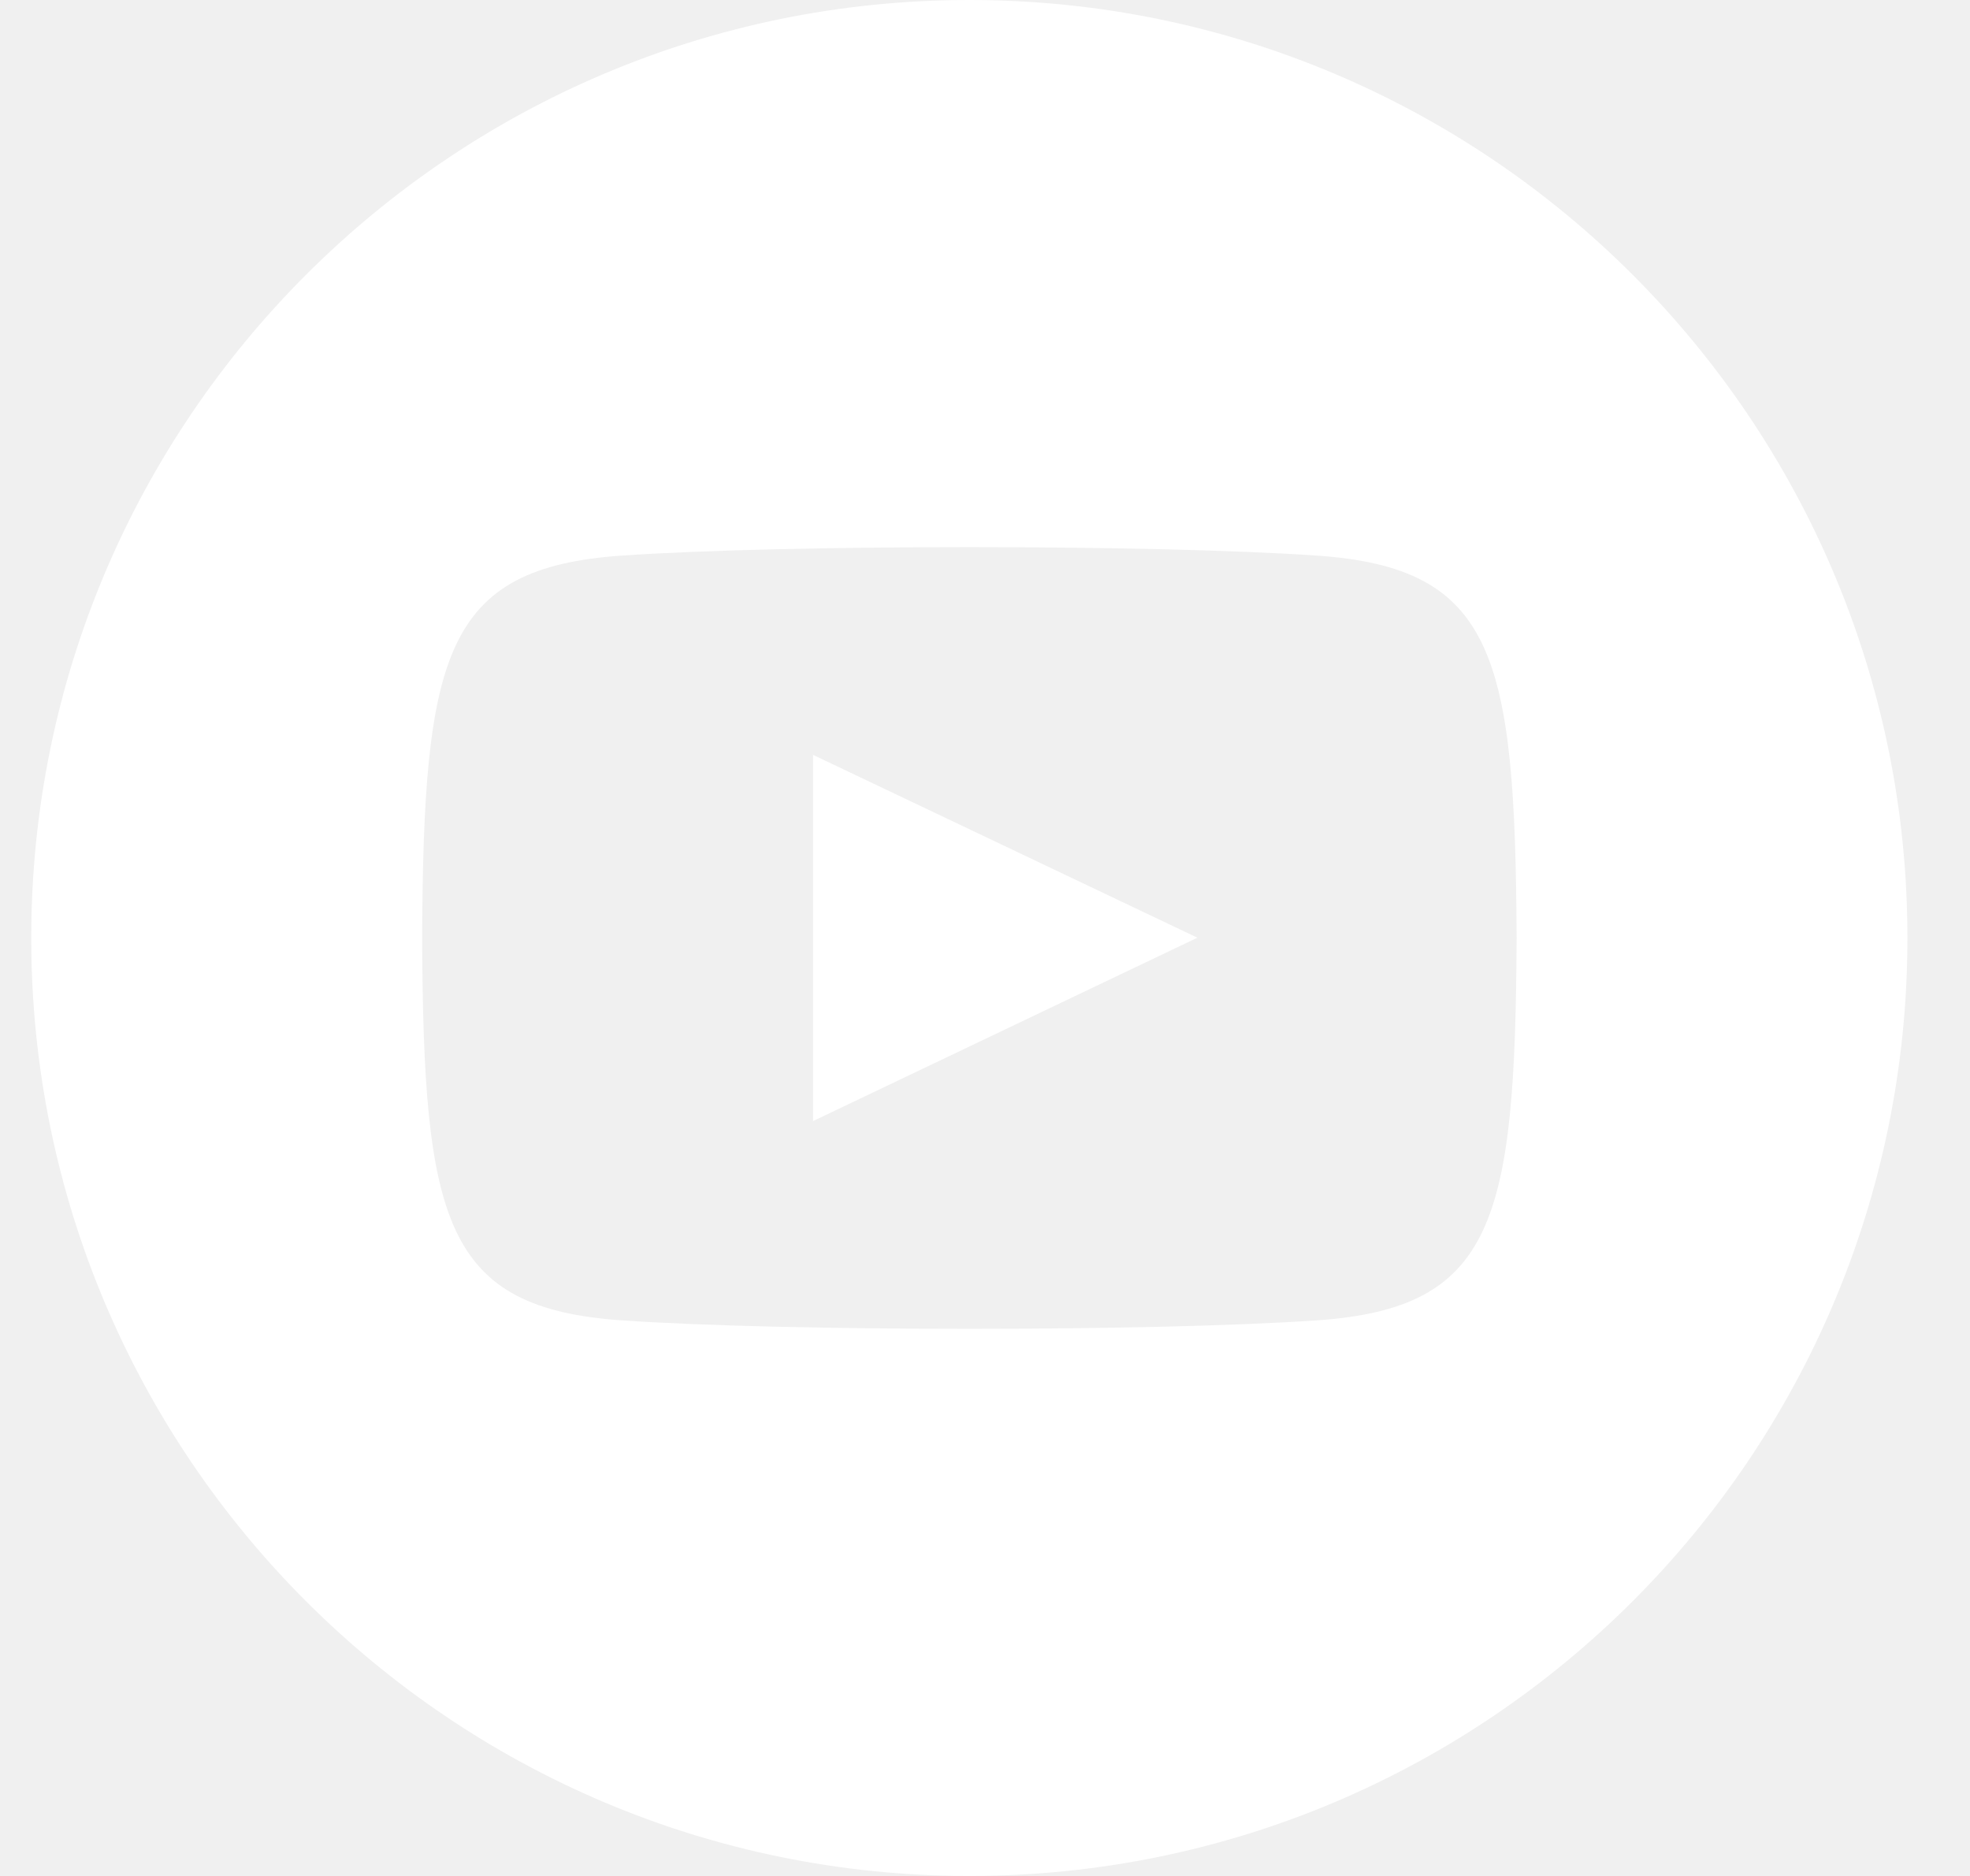
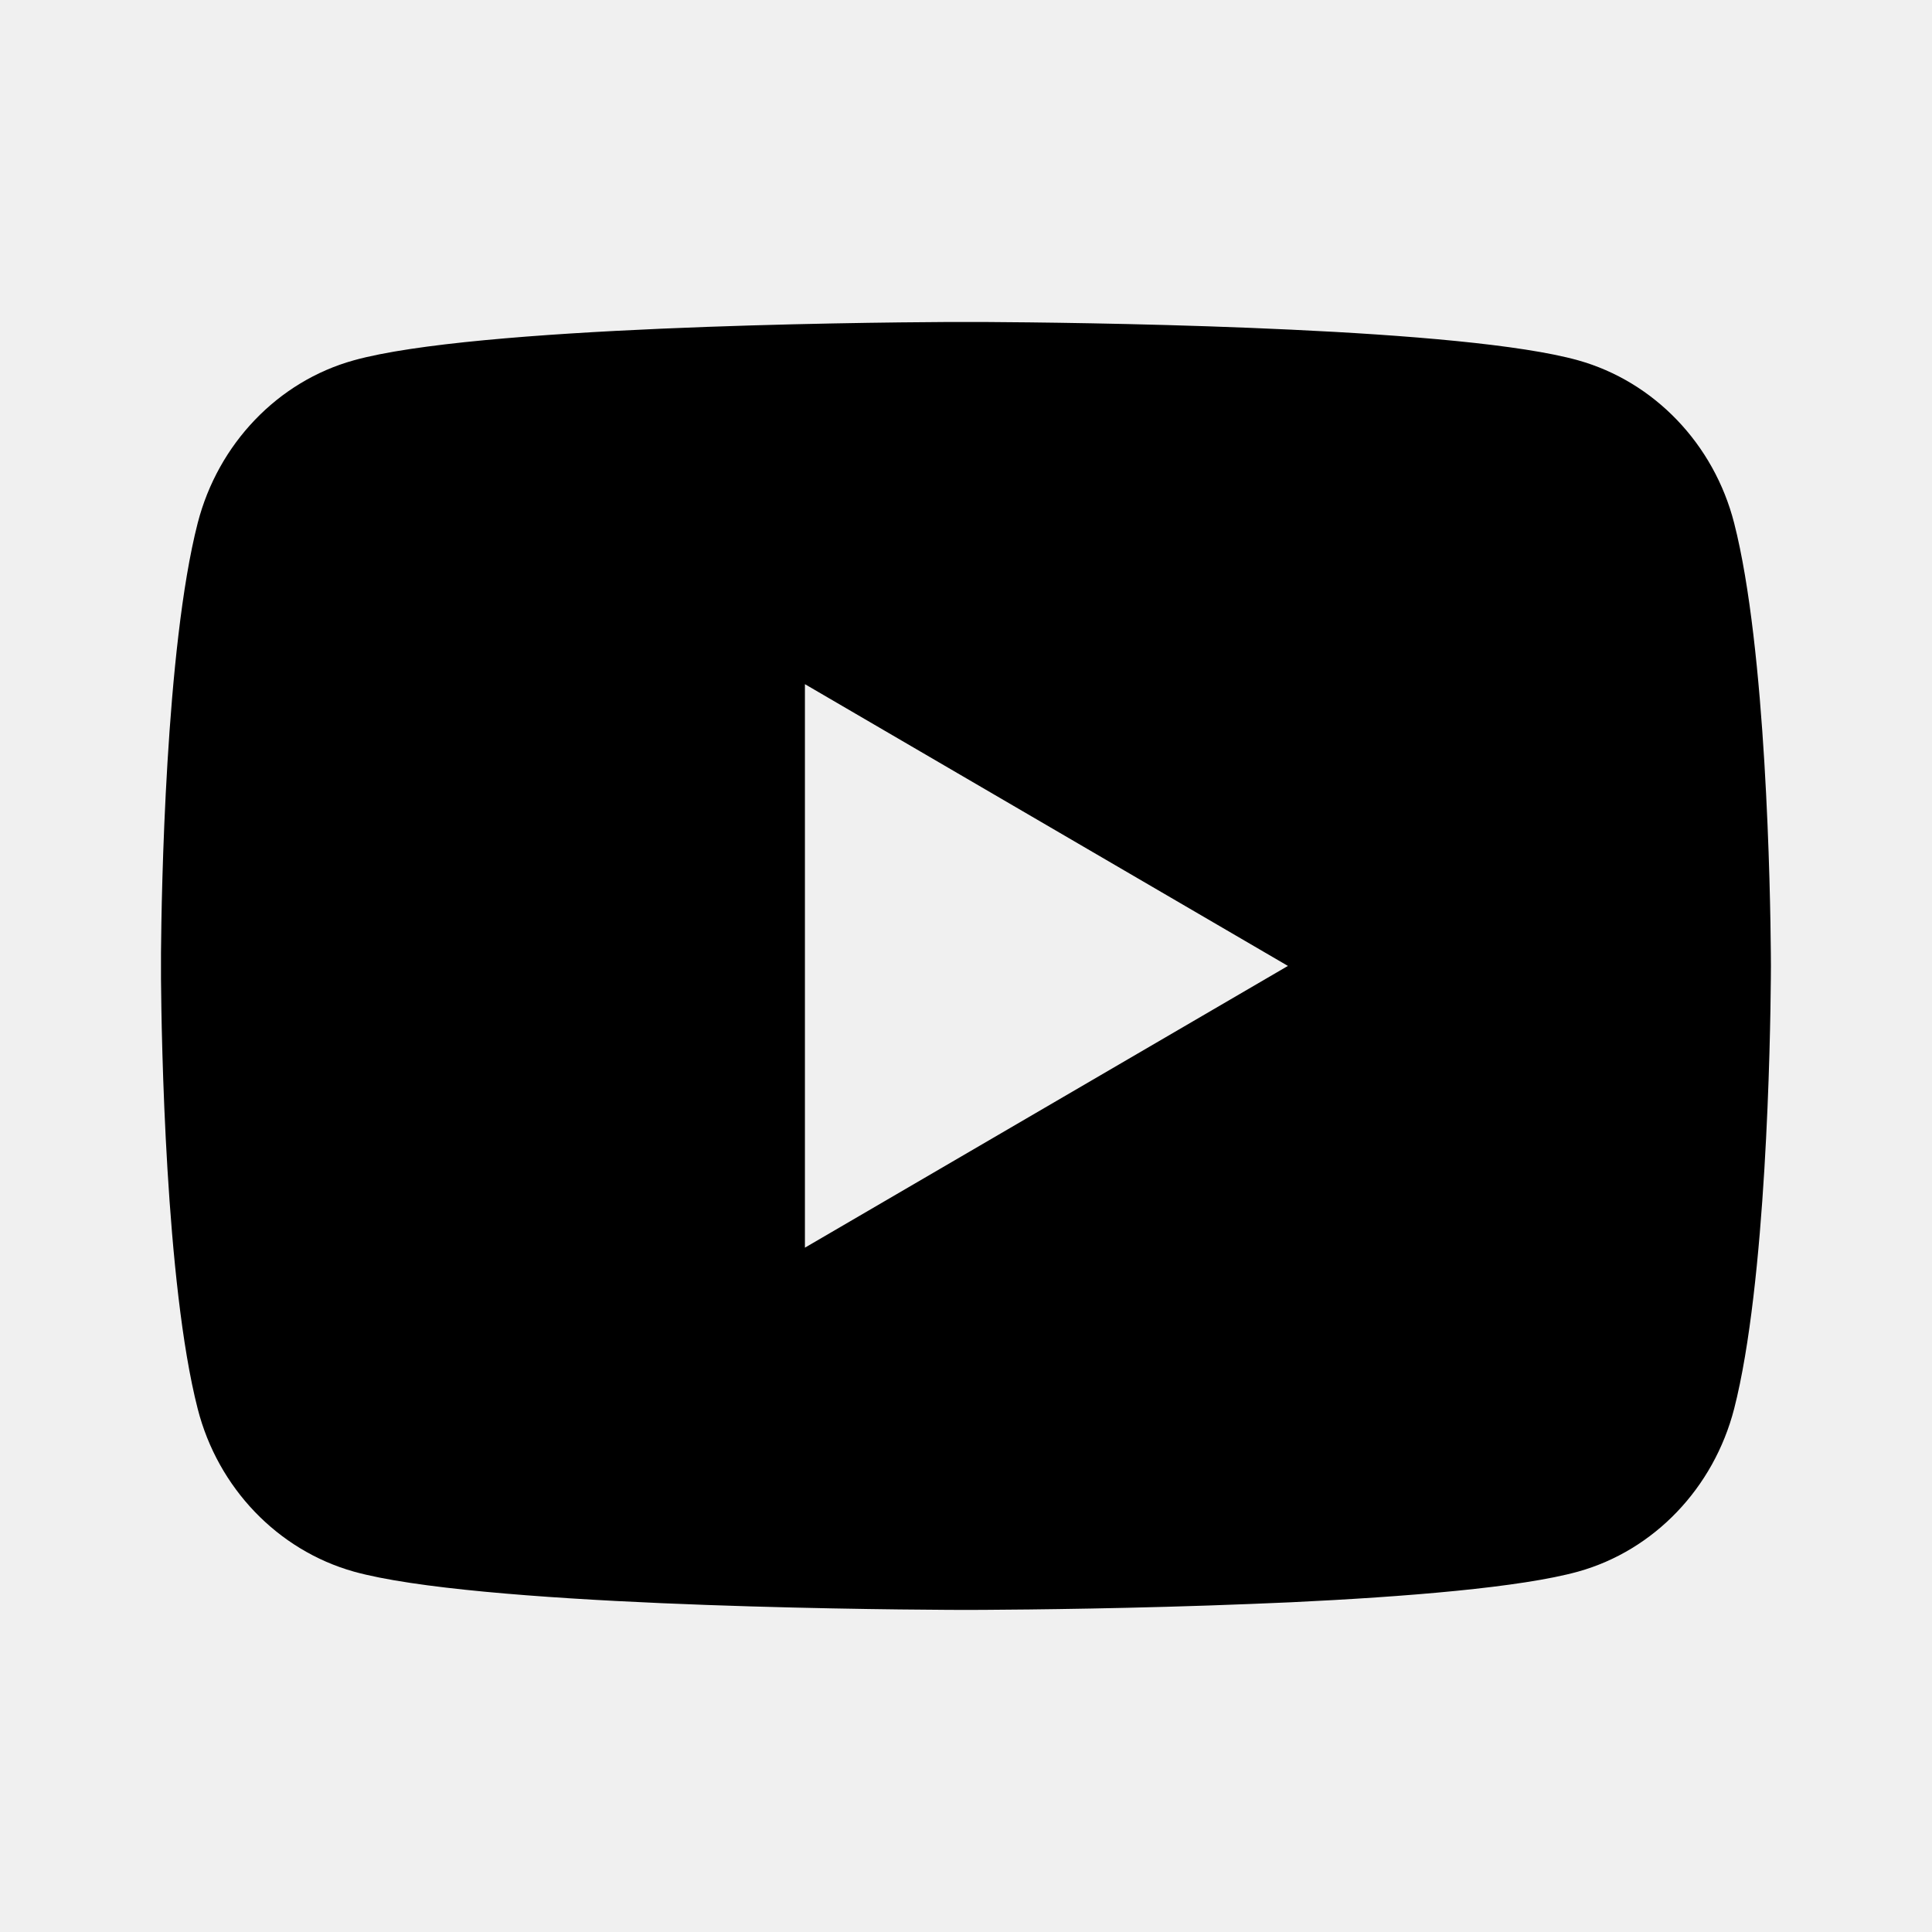
- <svg xmlns="http://www.w3.org/2000/svg" width="21" height="20">
-   <path fill="#FFF" d="M10.333 0c-5.522 0-10 4.478-10 10 0 5.523 4.478 10 10 10 5.523 0 10-4.477 10-10 0-5.522-4.477-10-10-10zm3.701 14.077c-1.752.12-5.653.12-7.402 0C4.735 13.947 4.514 13.018 4.5 10c.014-3.024.237-3.947 2.132-4.077 1.749-.12 5.651-.12 7.402 0 1.898.13 2.118 1.059 2.133 4.077-.015 3.024-.238 3.947-2.133 4.077zM8.667 8.048l4.097 1.949-4.097 1.955V8.048z" />
+ <svg xmlns="http://www.w3.org/2000/svg" viewBox="0 0 24 24">
+   <path d="M12.244 4C12.778 4.003 14.114 4.016 15.534 4.073L16.038 4.095C17.467 4.162 18.895 4.278 19.604 4.476C20.549 4.741 21.291 5.516 21.542 6.497C21.942 8.056 21.992 11.099 21.998 11.836L21.999 11.988L21.999 11.999C21.999 11.999 21.999 12.003 21.999 12.01L21.998 12.162C21.992 12.899 21.942 15.942 21.542 17.501C21.288 18.486 20.545 19.261 19.604 19.523C18.895 19.72 17.467 19.836 16.038 19.904L15.534 19.925C14.114 19.982 12.778 19.995 12.244 19.998L12.009 19.999L11.999 19.999C11.999 19.999 11.996 19.999 11.989 19.999L11.755 19.998C10.624 19.992 5.898 19.941 4.395 19.523C3.45 19.257 2.707 18.483 2.456 17.501C2.056 15.942 2.006 12.899 2 12.162V11.836C2.006 11.099 2.056 8.056 2.456 6.497C2.71 5.512 3.453 4.737 4.395 4.476C5.898 4.057 10.624 4.006 11.755 4H12.244ZM9.999 8.499V15.499L15.999 11.999L9.999 8.499Z" />
</svg>
